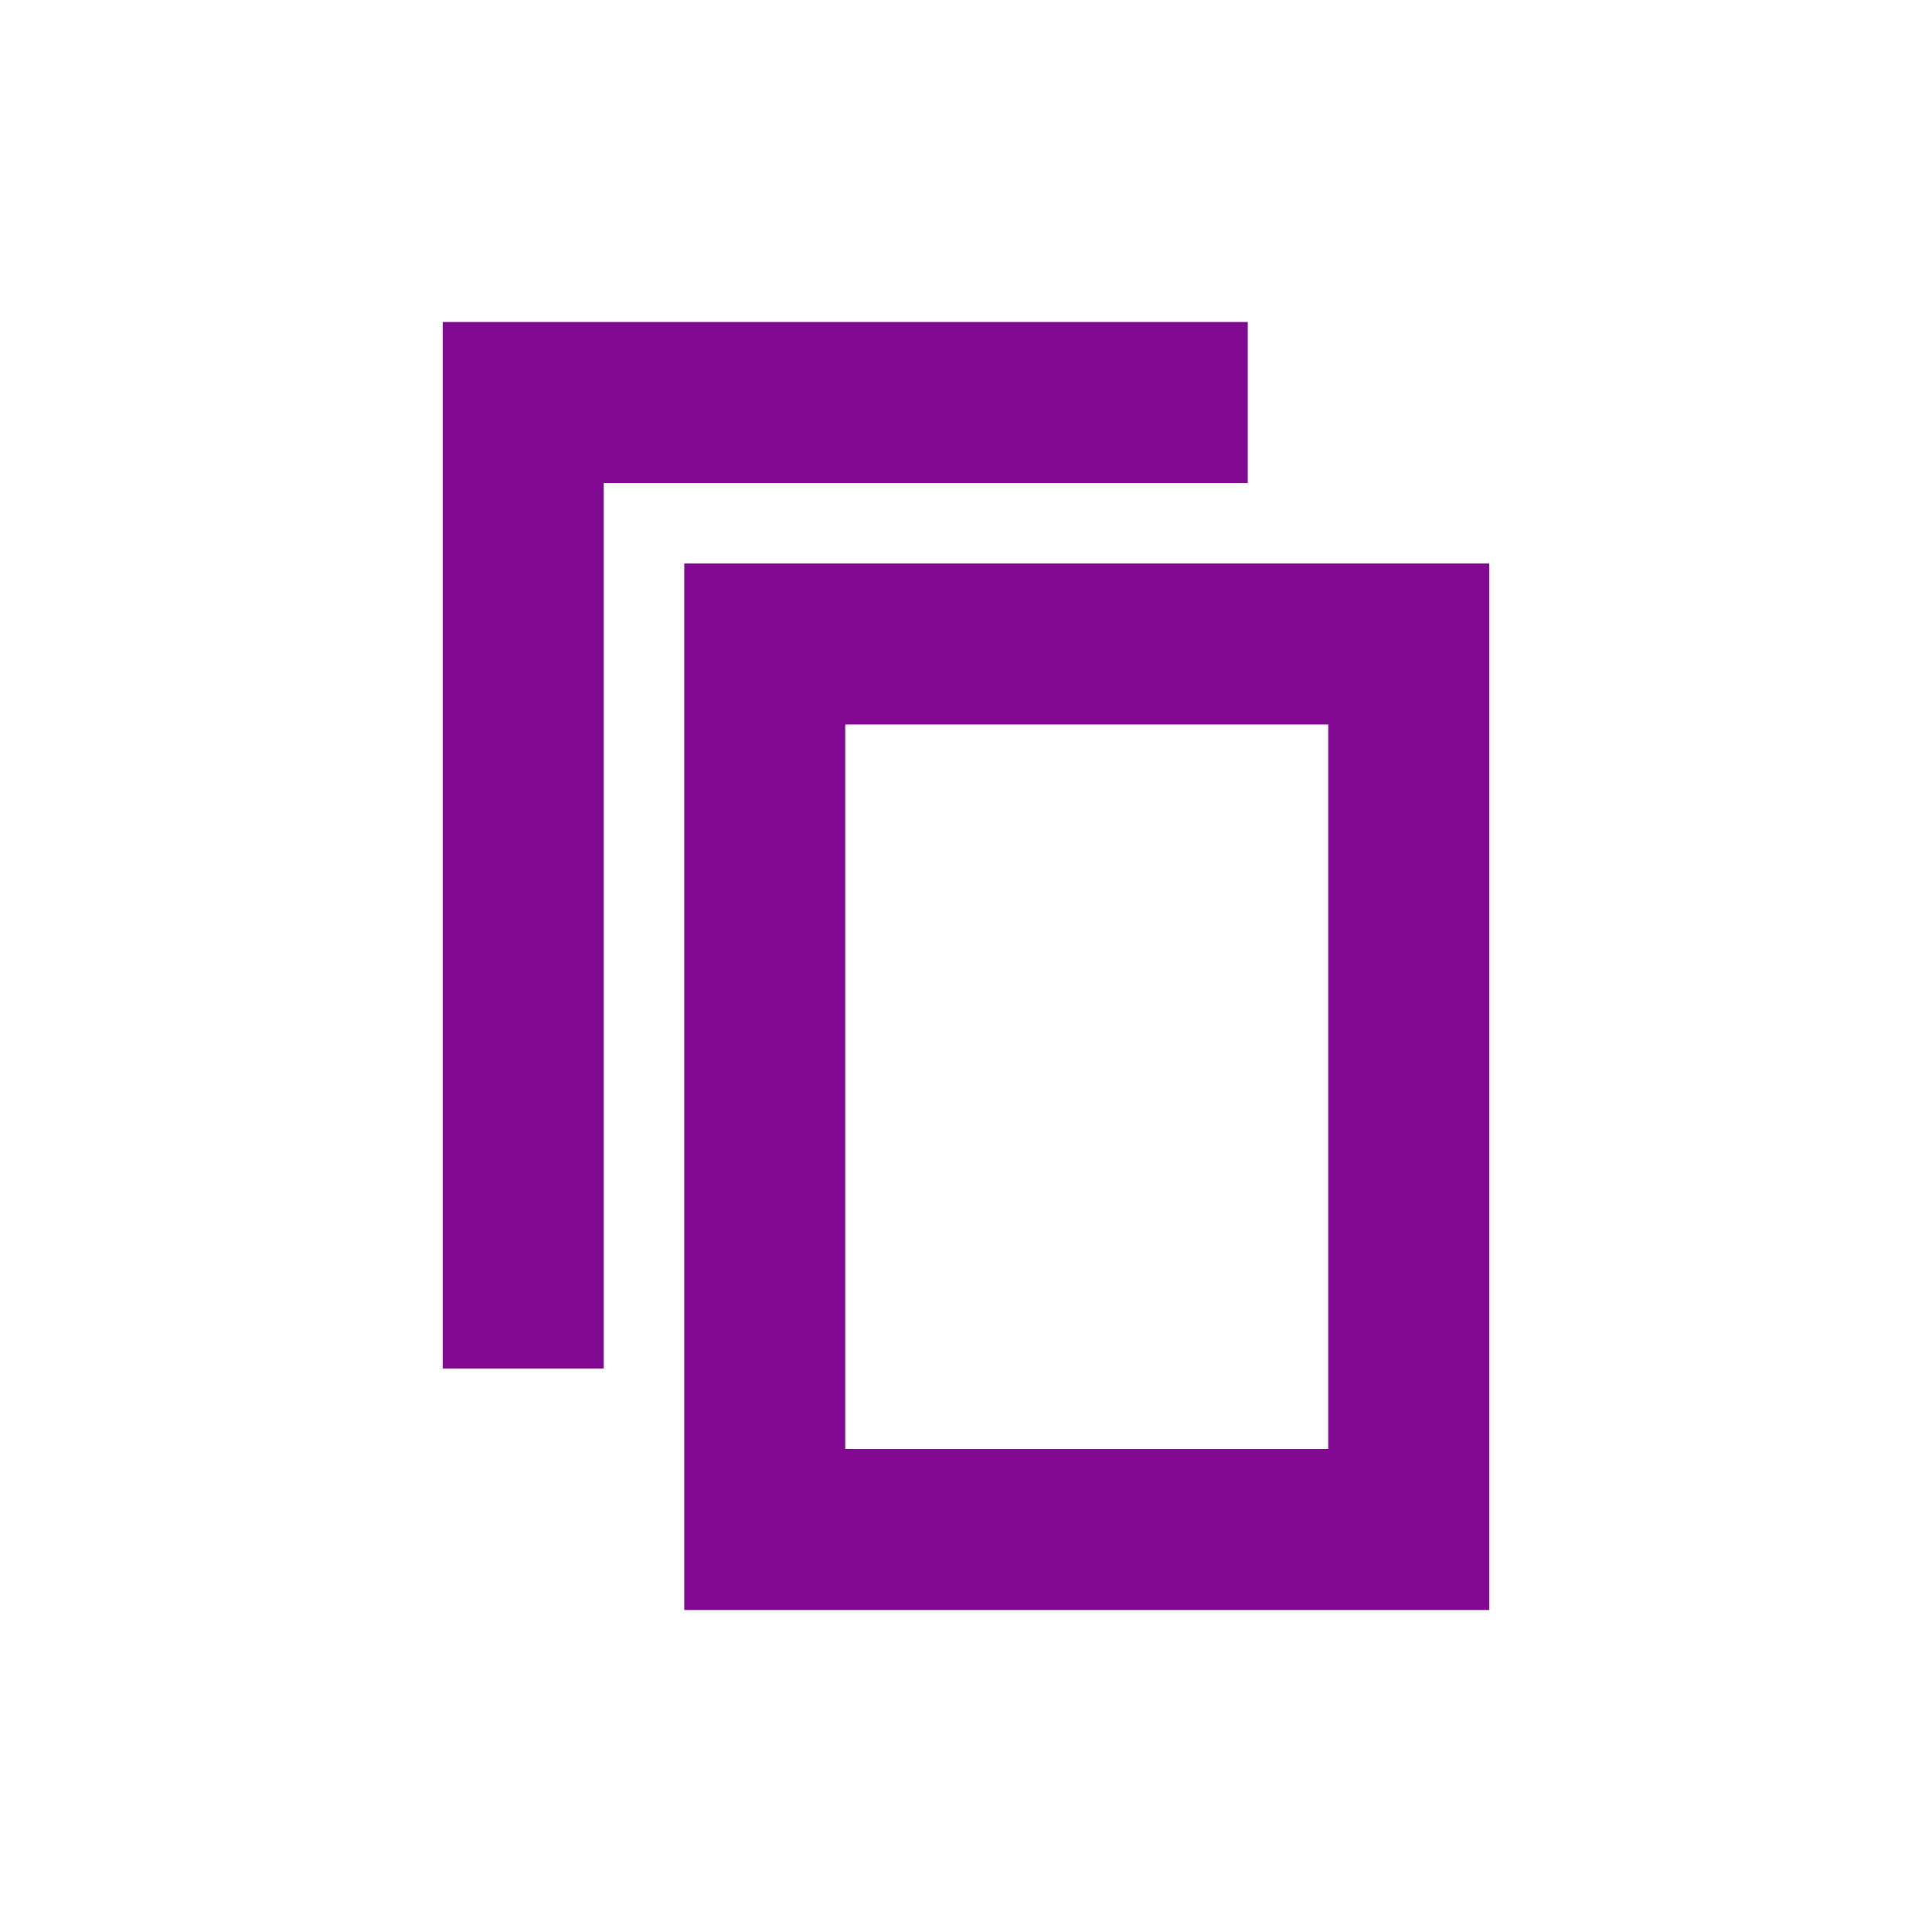
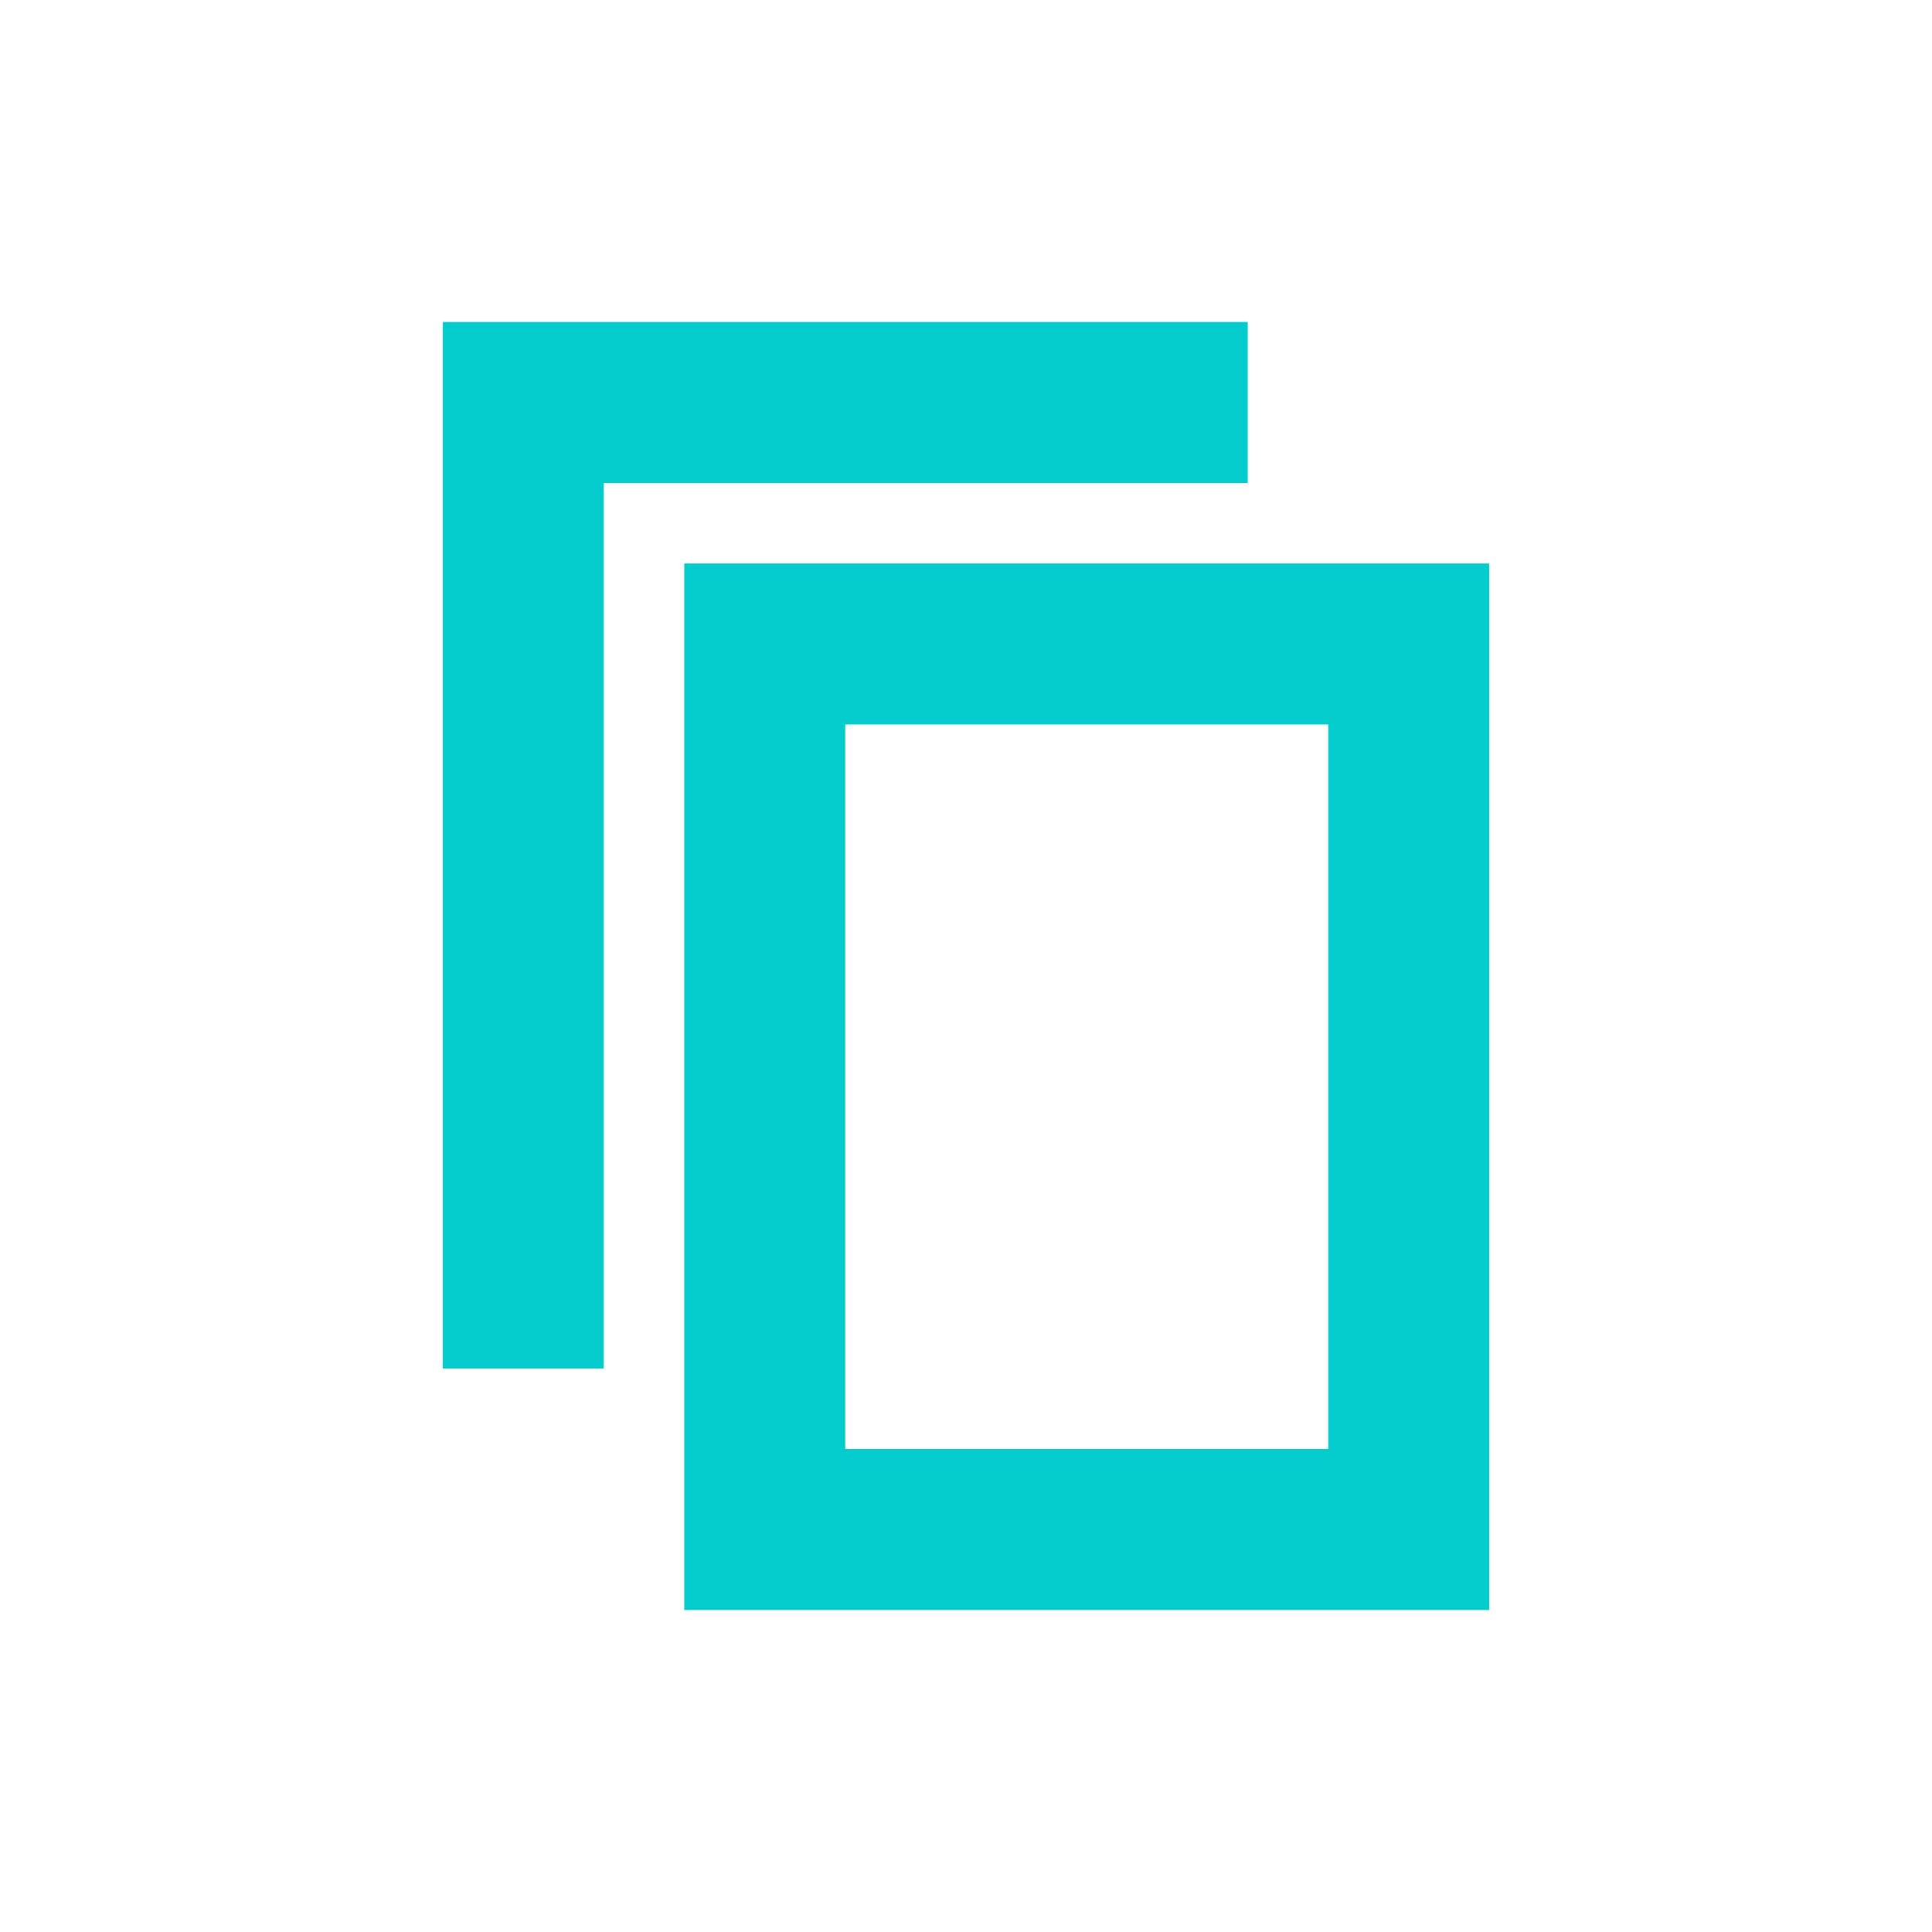
<svg xmlns="http://www.w3.org/2000/svg" version="1.1" id="svg13" x="0px" y="0px" viewBox="0 0 24 24" style="enable-background:new 0 0 24 24;" xml:space="preserve">
-   <style type="text/css">
- 	.st0{fill:#810890;}
+   <defs id="defs14" />
+   <style type="text/css" id="style2">
+ 	.st0{fill:#2EA1FF;}
	.st1{fill:none;}
</style>
  <g id="Artboard">
    <g id="ic-copy" transform="translate(2, 2)">
-       <g id="Group_8993" transform="translate(3, 2)">
-         <polygon id="Path_18959" class="st0" points="2.5,13 0.5,13 0.5,0 10.5,0 10.5,2 2.5,2    " />
+       <g id="Group_8993" transform="translate(3, 2)" style="fill:#04cccc;fill-opacity:1">
+         <polygon id="Path_18959" class="st0" points="2.5,13 0.5,13 0.5,0 10.5,0 10.5,2 2.5,2    " style="fill:#04cccc;fill-opacity:1" />
      </g>
      <polygon id="Rectangle_4640" class="st1" points="0,0 20,0 20,20 0,20   " />
-       <g id="Group_8994" transform="translate(6, 5)">
-         <path id="Path_18960" class="st0" d="M10.5,13h-10V0h10V13z M2.5,11h6V2h-6V11z" />
+       <g id="Group_8994" transform="translate(6, 5)" style="fill:#04cccc;fill-opacity:1">
+         <path id="Path_18960" class="st0" d="M10.5,13h-10V0h10V13z M2.5,11h6V2h-6V11z" style="fill:#04cccc;fill-opacity:1" />
      </g>
    </g>
  </g>
</svg>
